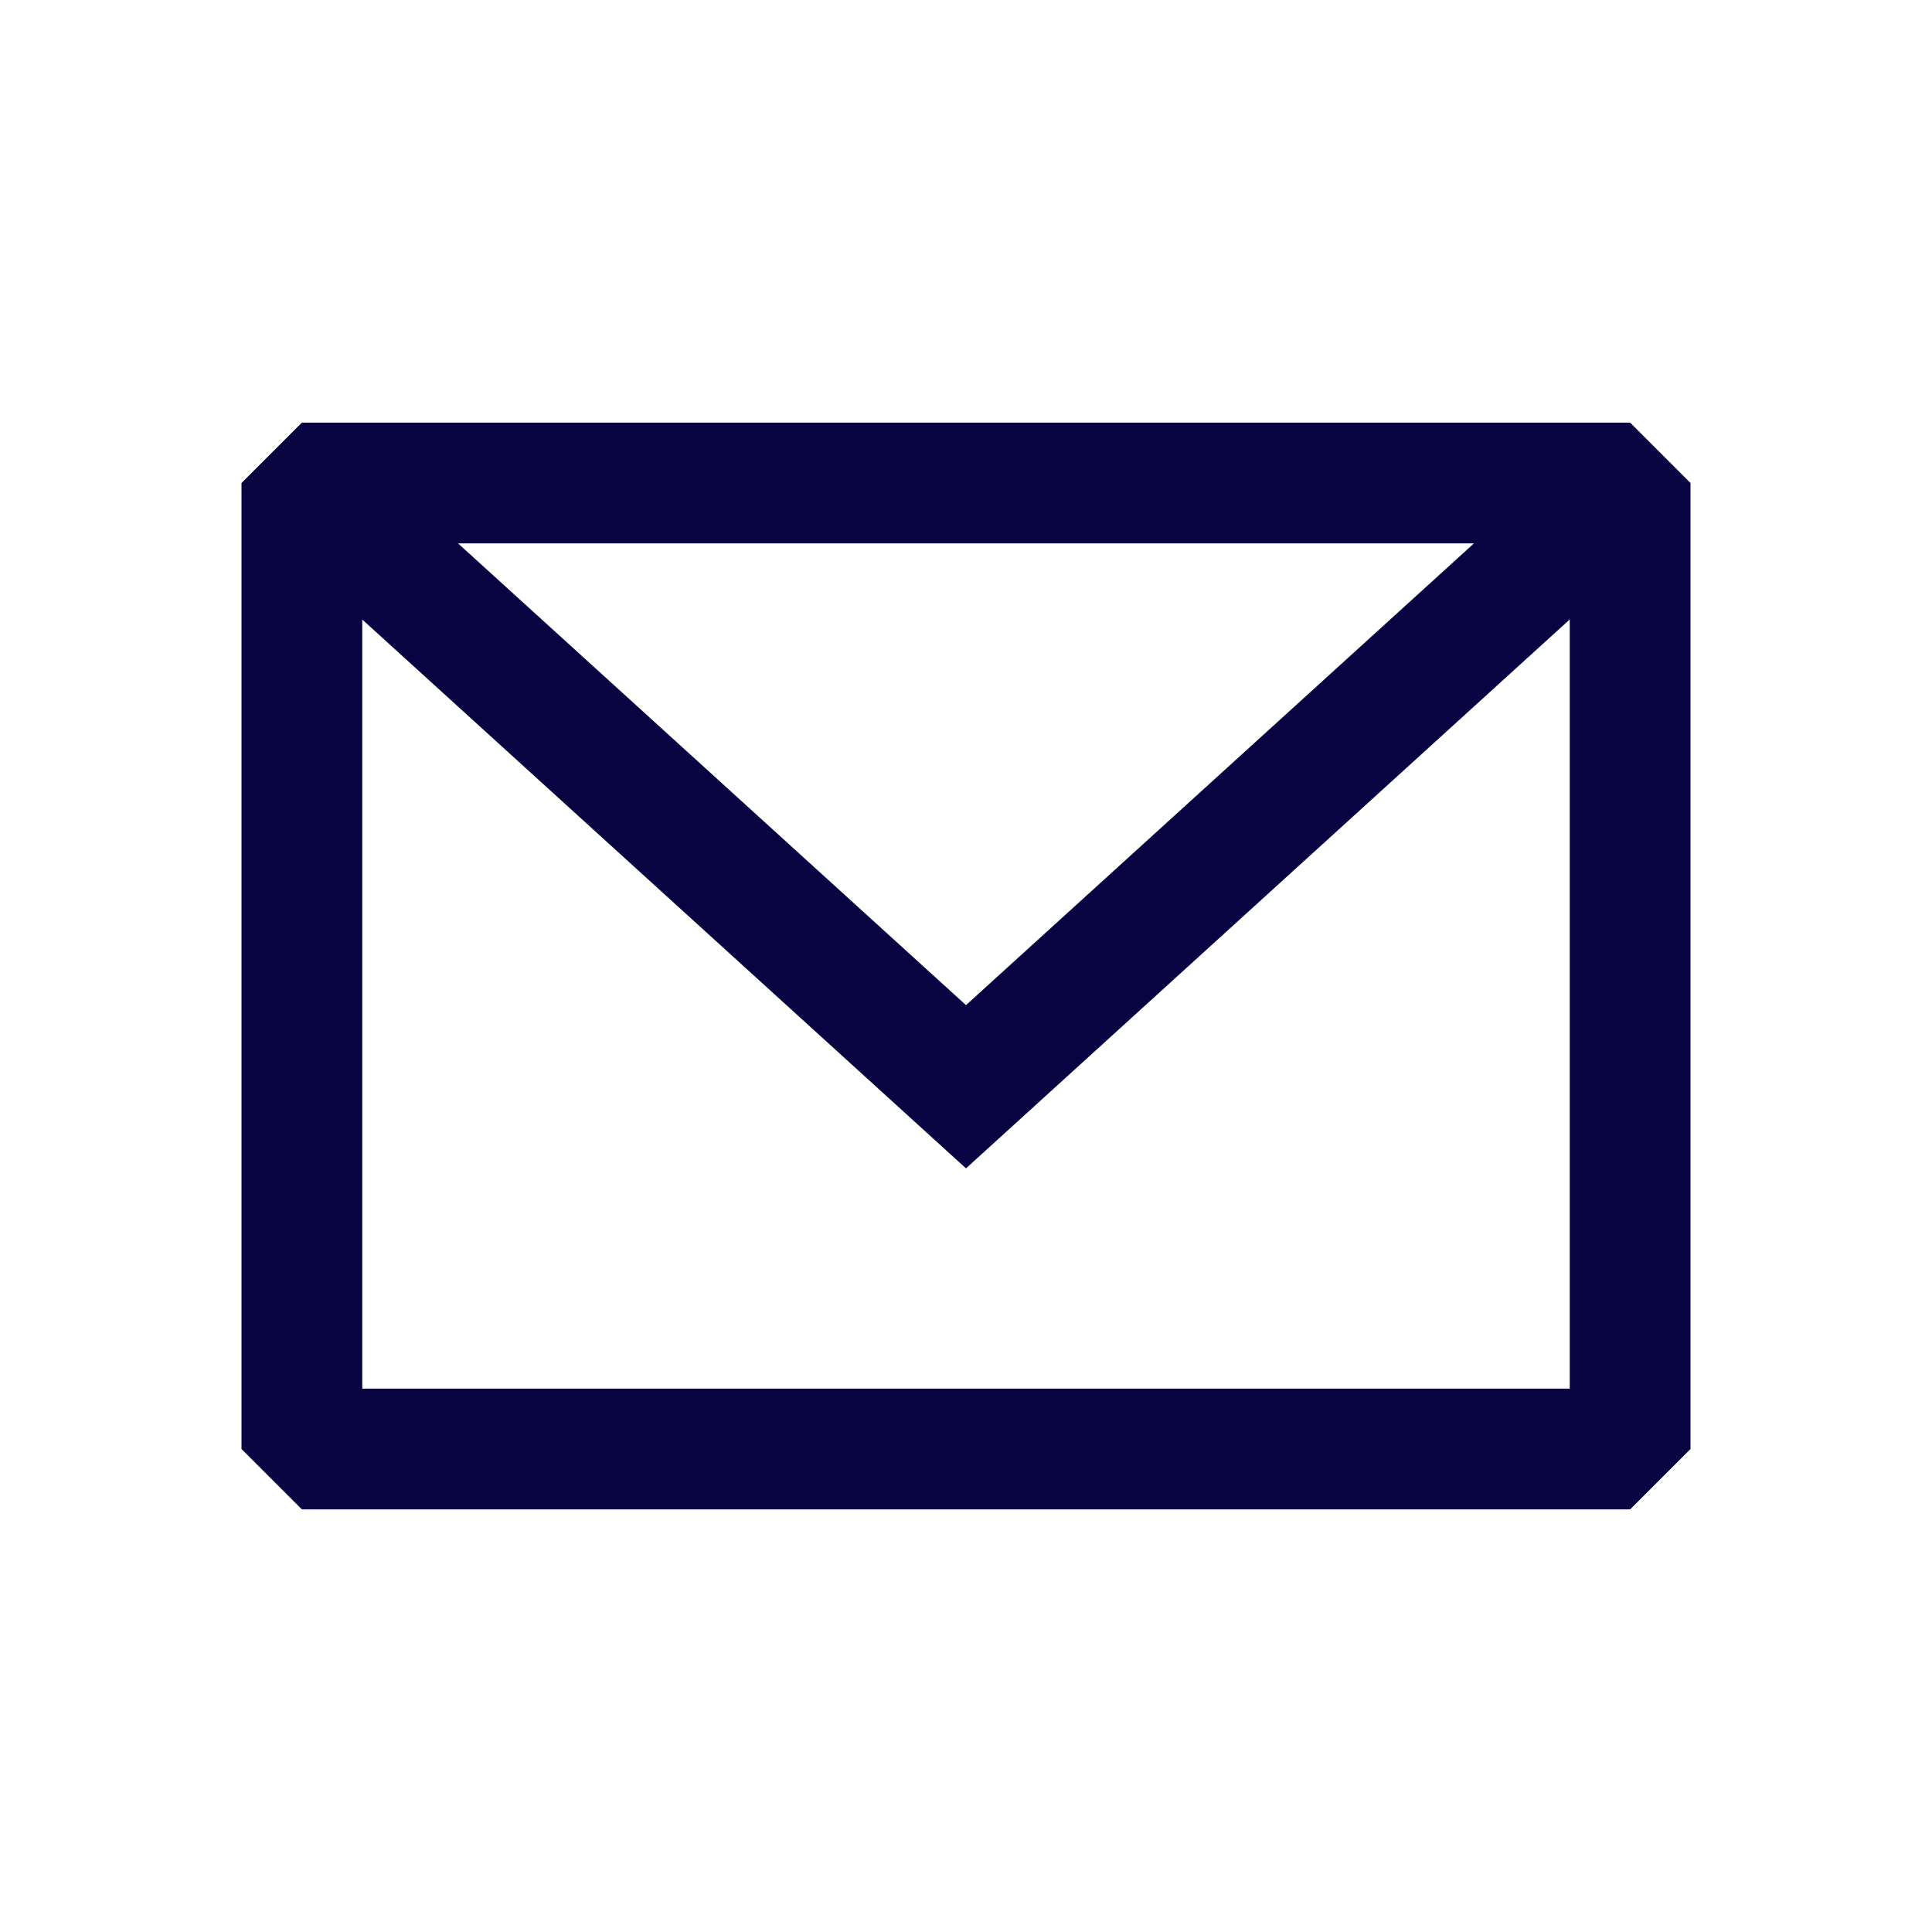
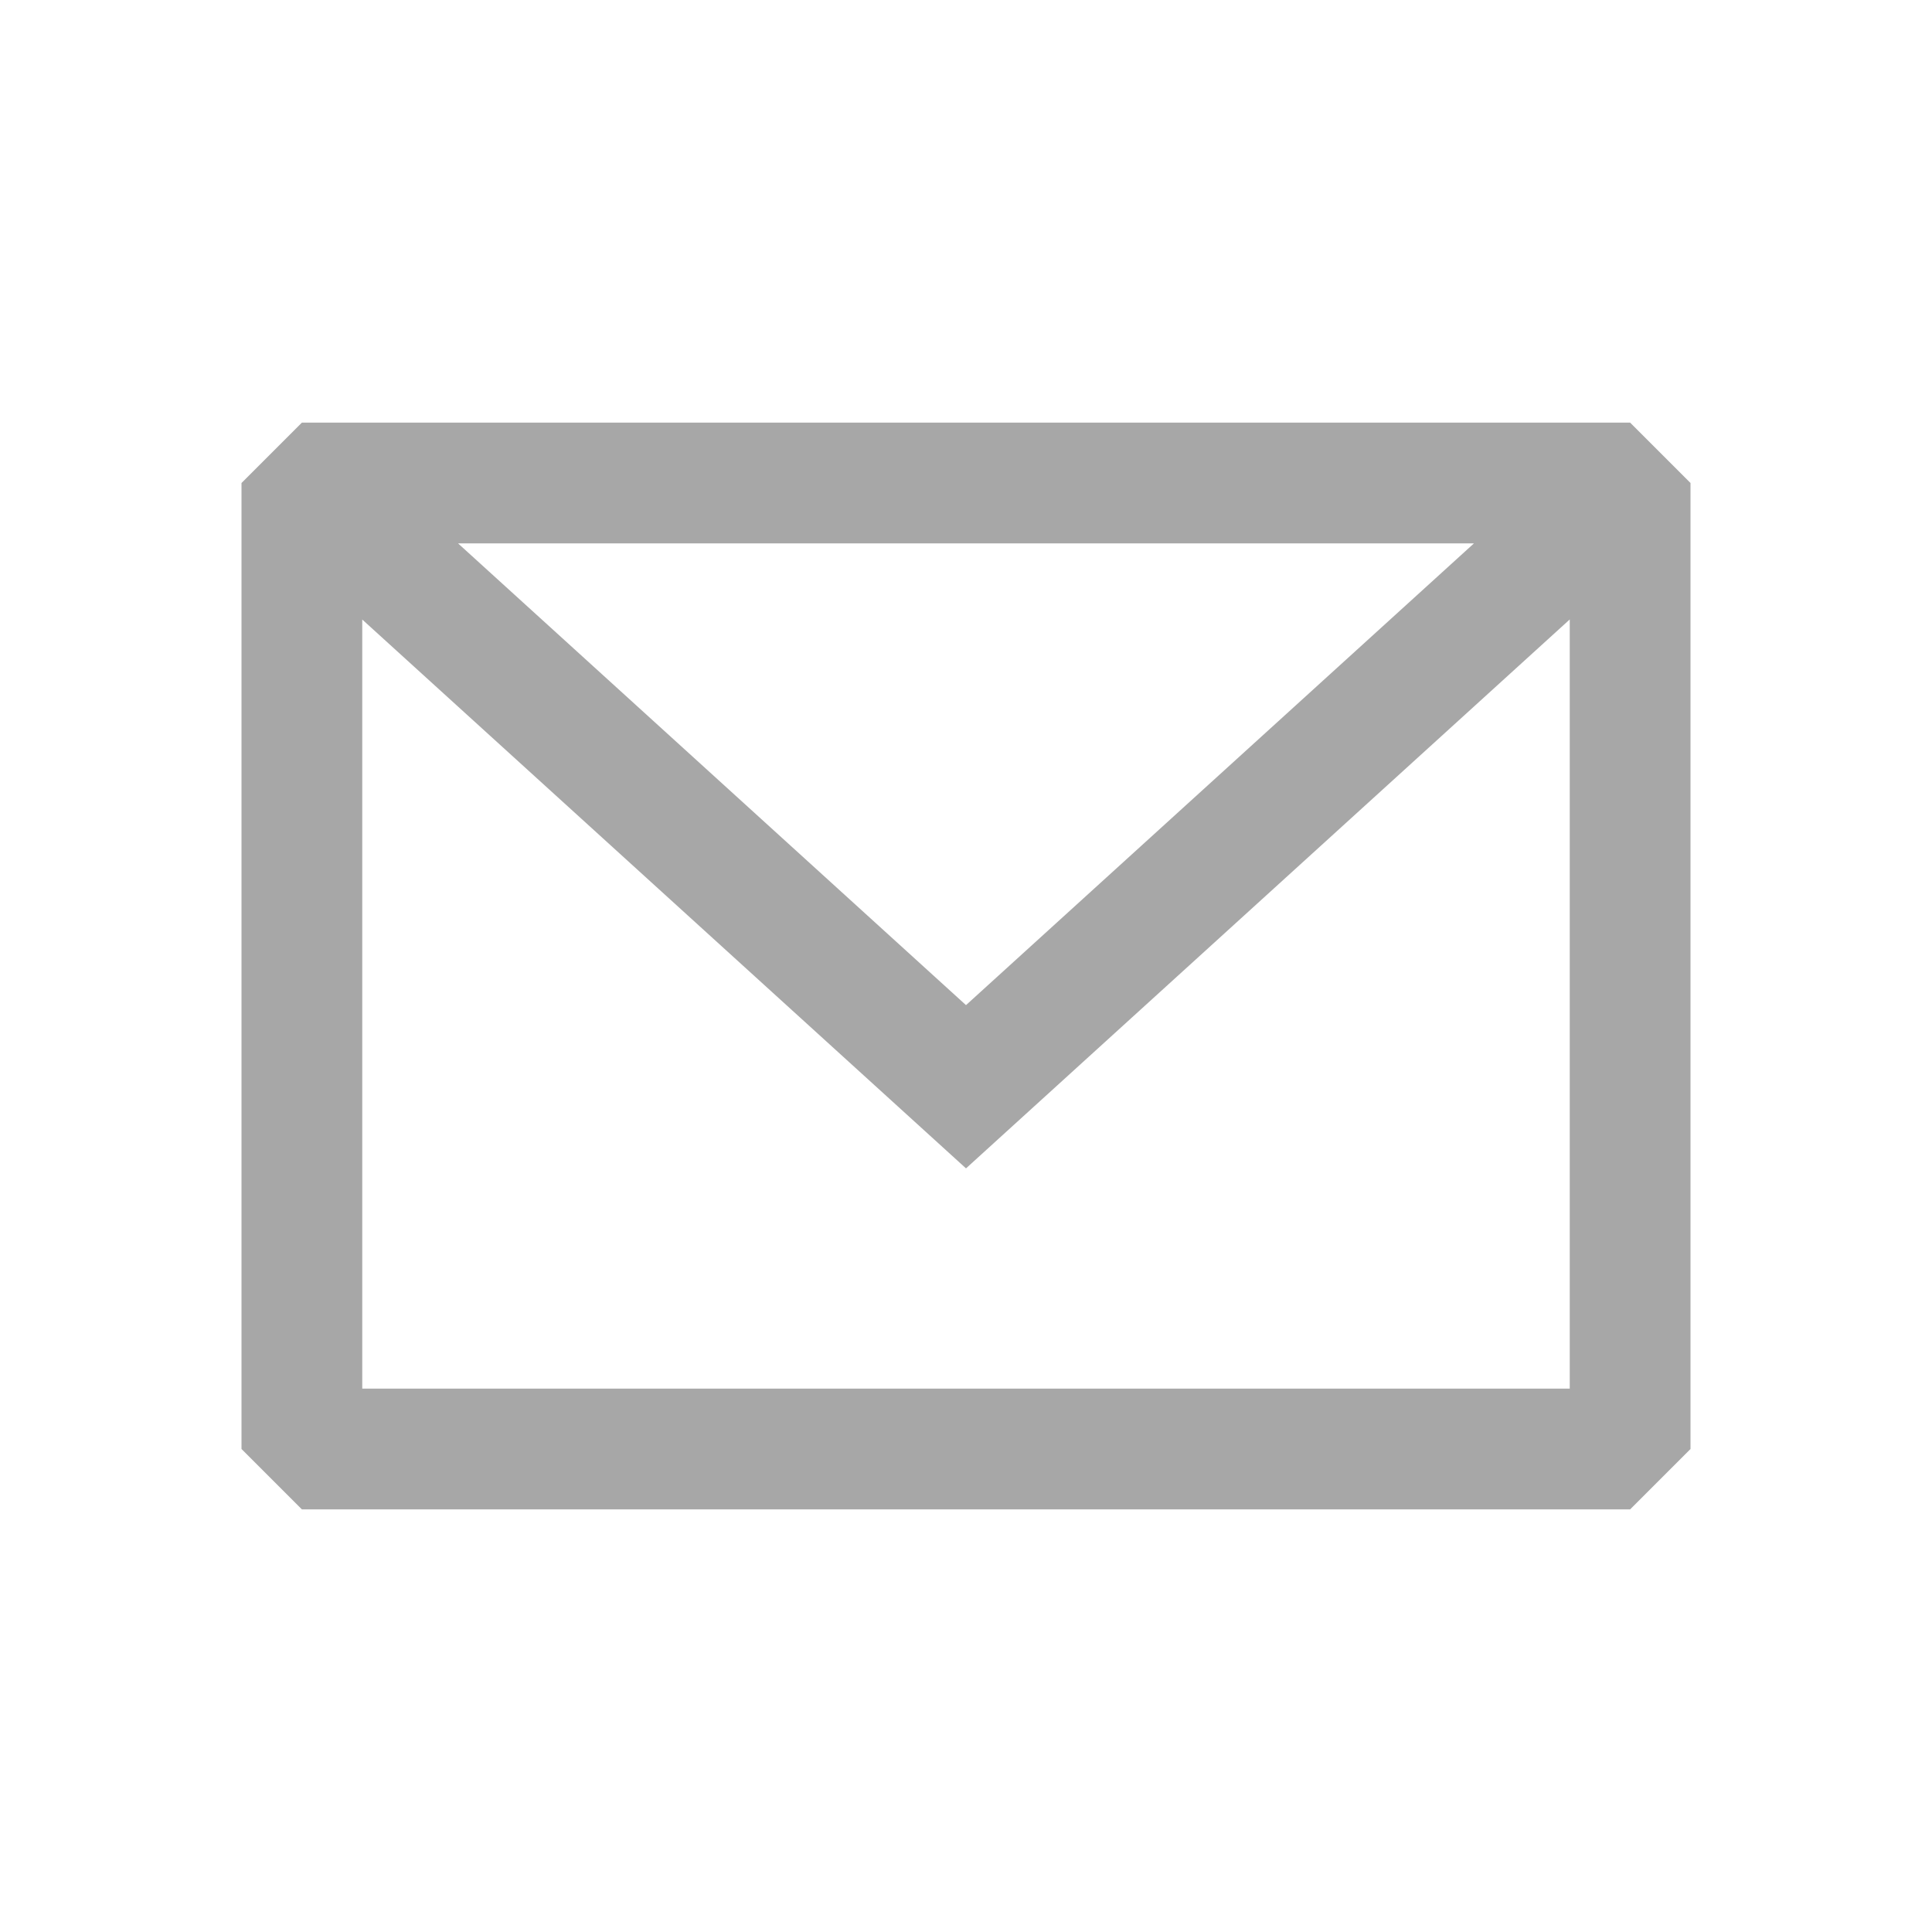
<svg xmlns="http://www.w3.org/2000/svg" width="800px" height="800px" viewBox="0 0 24 24" fill="none">
-   <path fill-rule="evenodd" clip-rule="evenodd" d="M3.75 5.25L3 6V18L3.75 18.75H20.25L21 18V6L20.25 5.25H3.75ZM4.5 7.696V17.25H19.5V7.695L12 14.514L4.5 7.696ZM18.31 6.75H5.69L12 12.486L18.31 6.75Z" fill="#080341" />
+   <path fill-rule="evenodd" clip-rule="evenodd" d="M3.75 5.25L3 6V18L3.75 18.75H20.25L21 18V6L20.25 5.25H3.75ZM4.5 7.696V17.25H19.5V7.695L12 14.514L4.5 7.696ZM18.31 6.75H5.69L12 12.486L18.31 6.75Z" fill="#A7A7A7" />
</svg>
